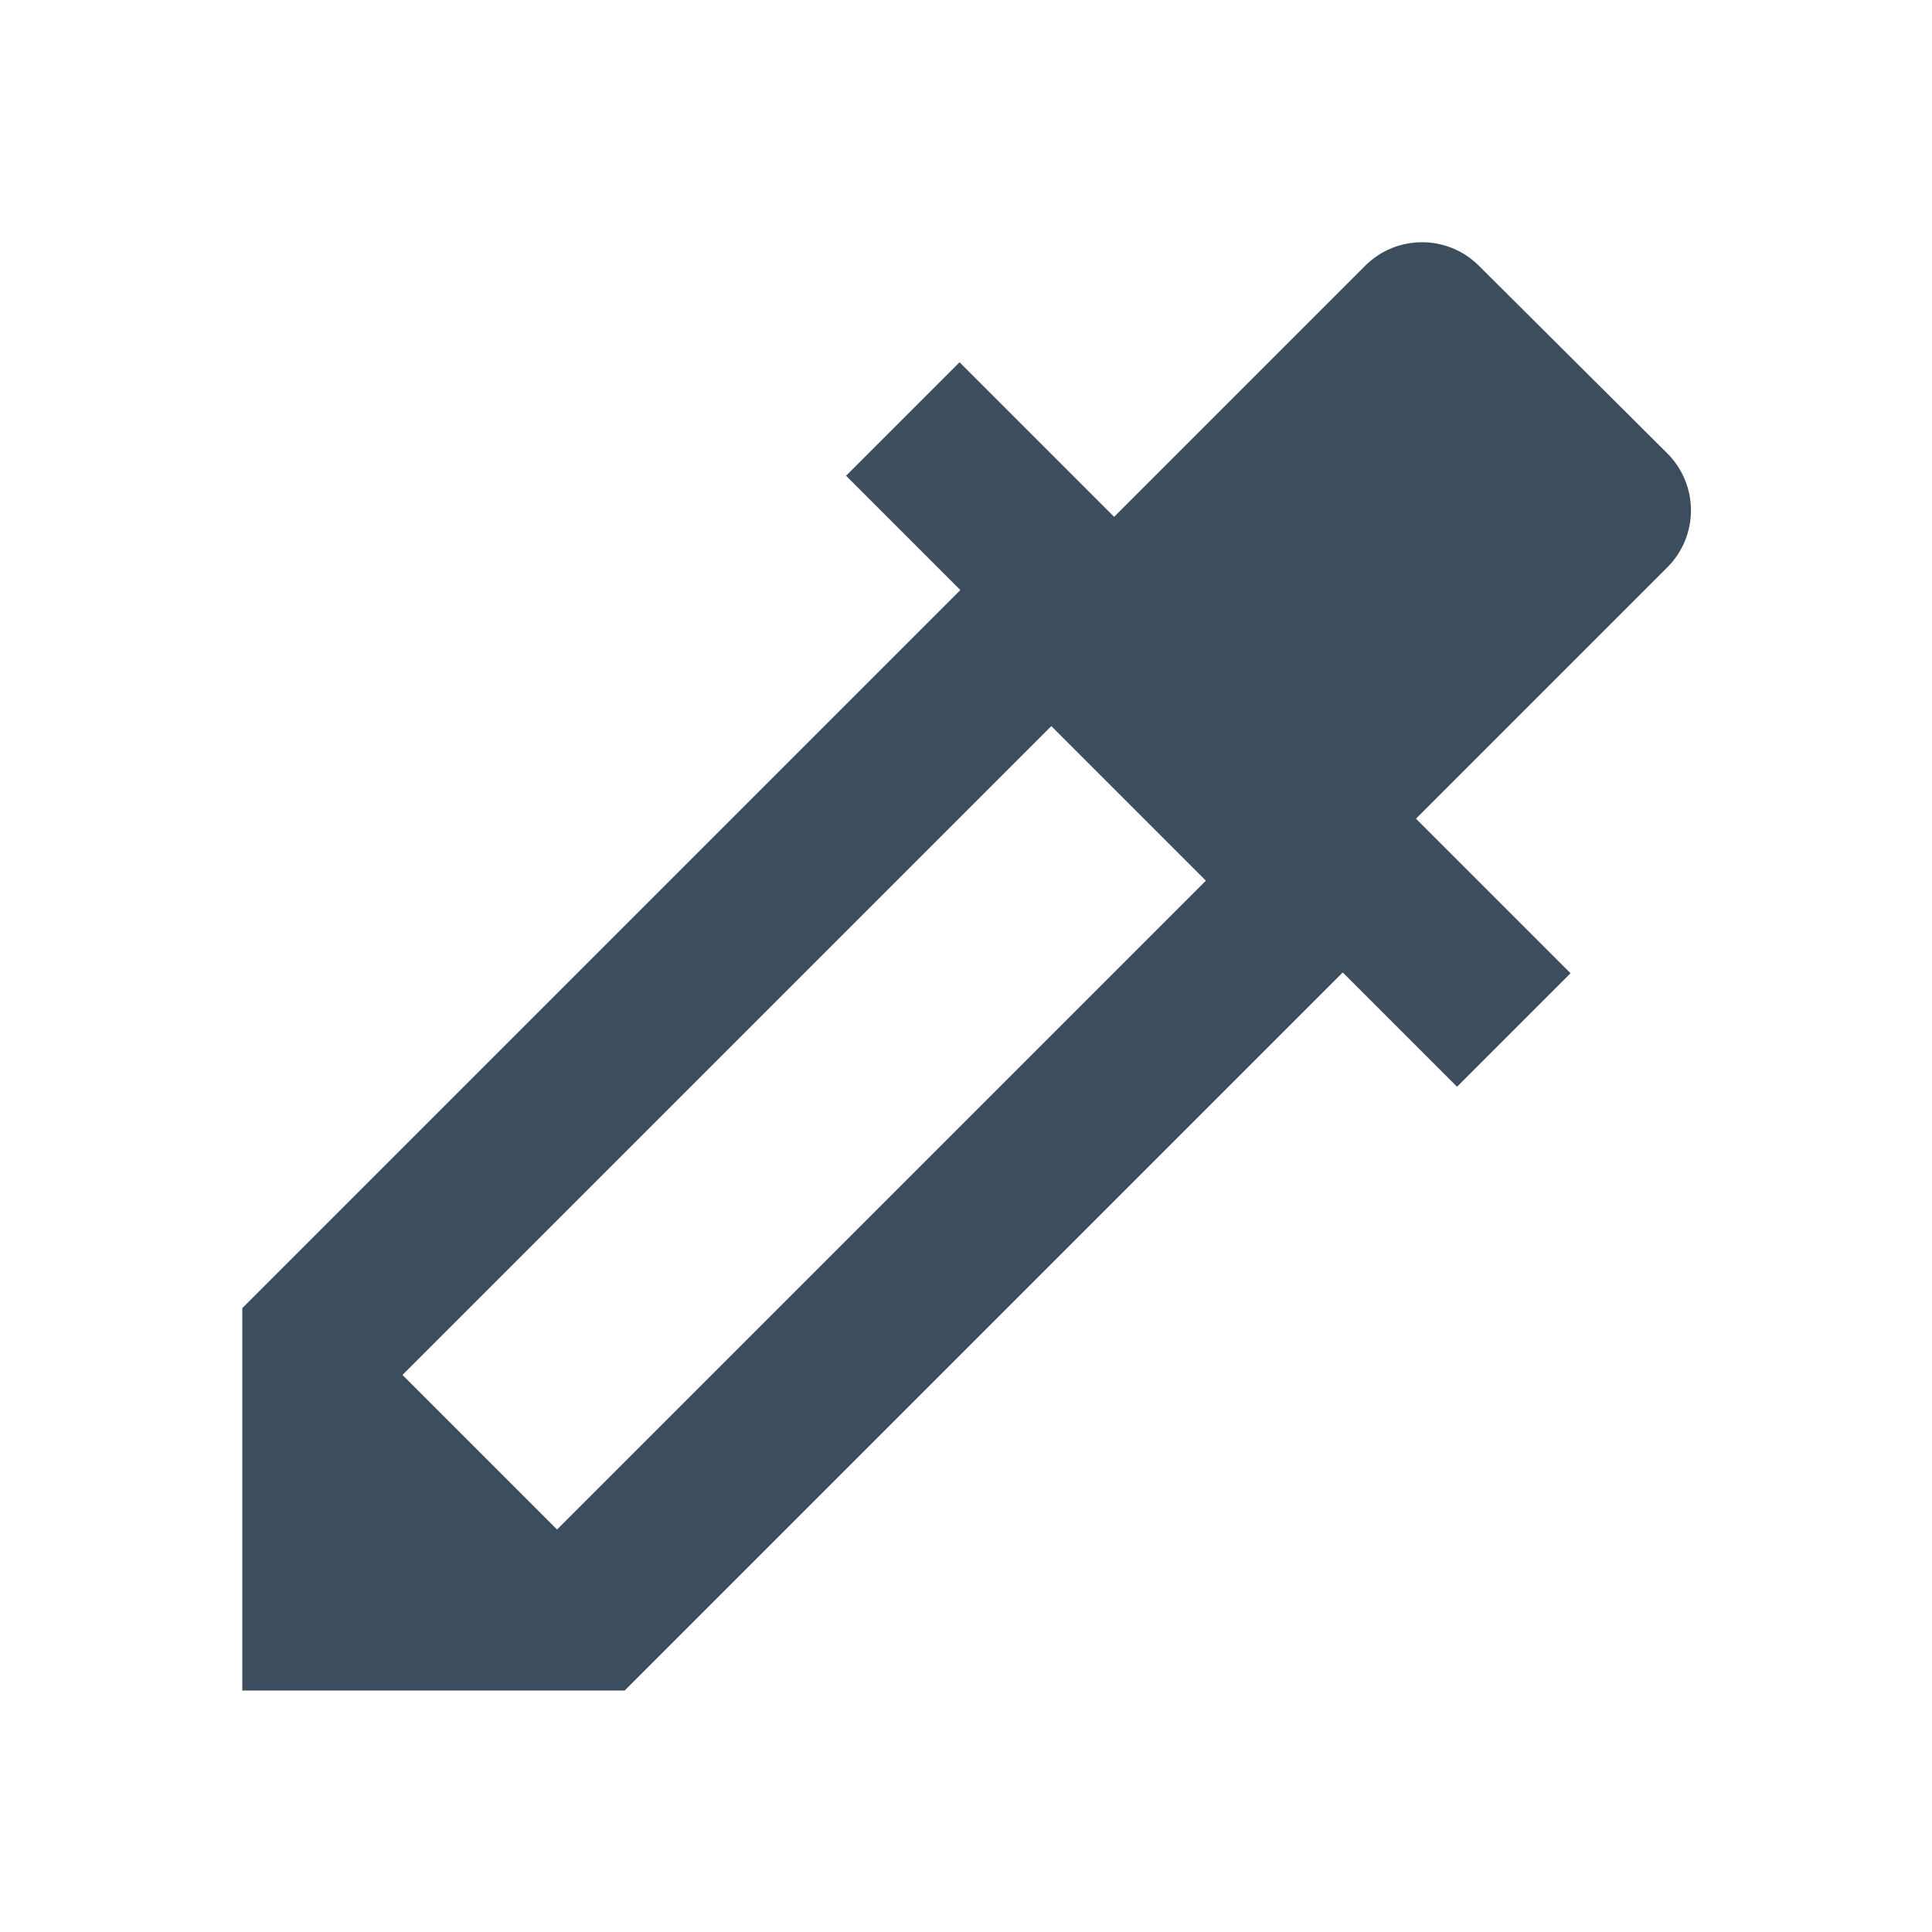
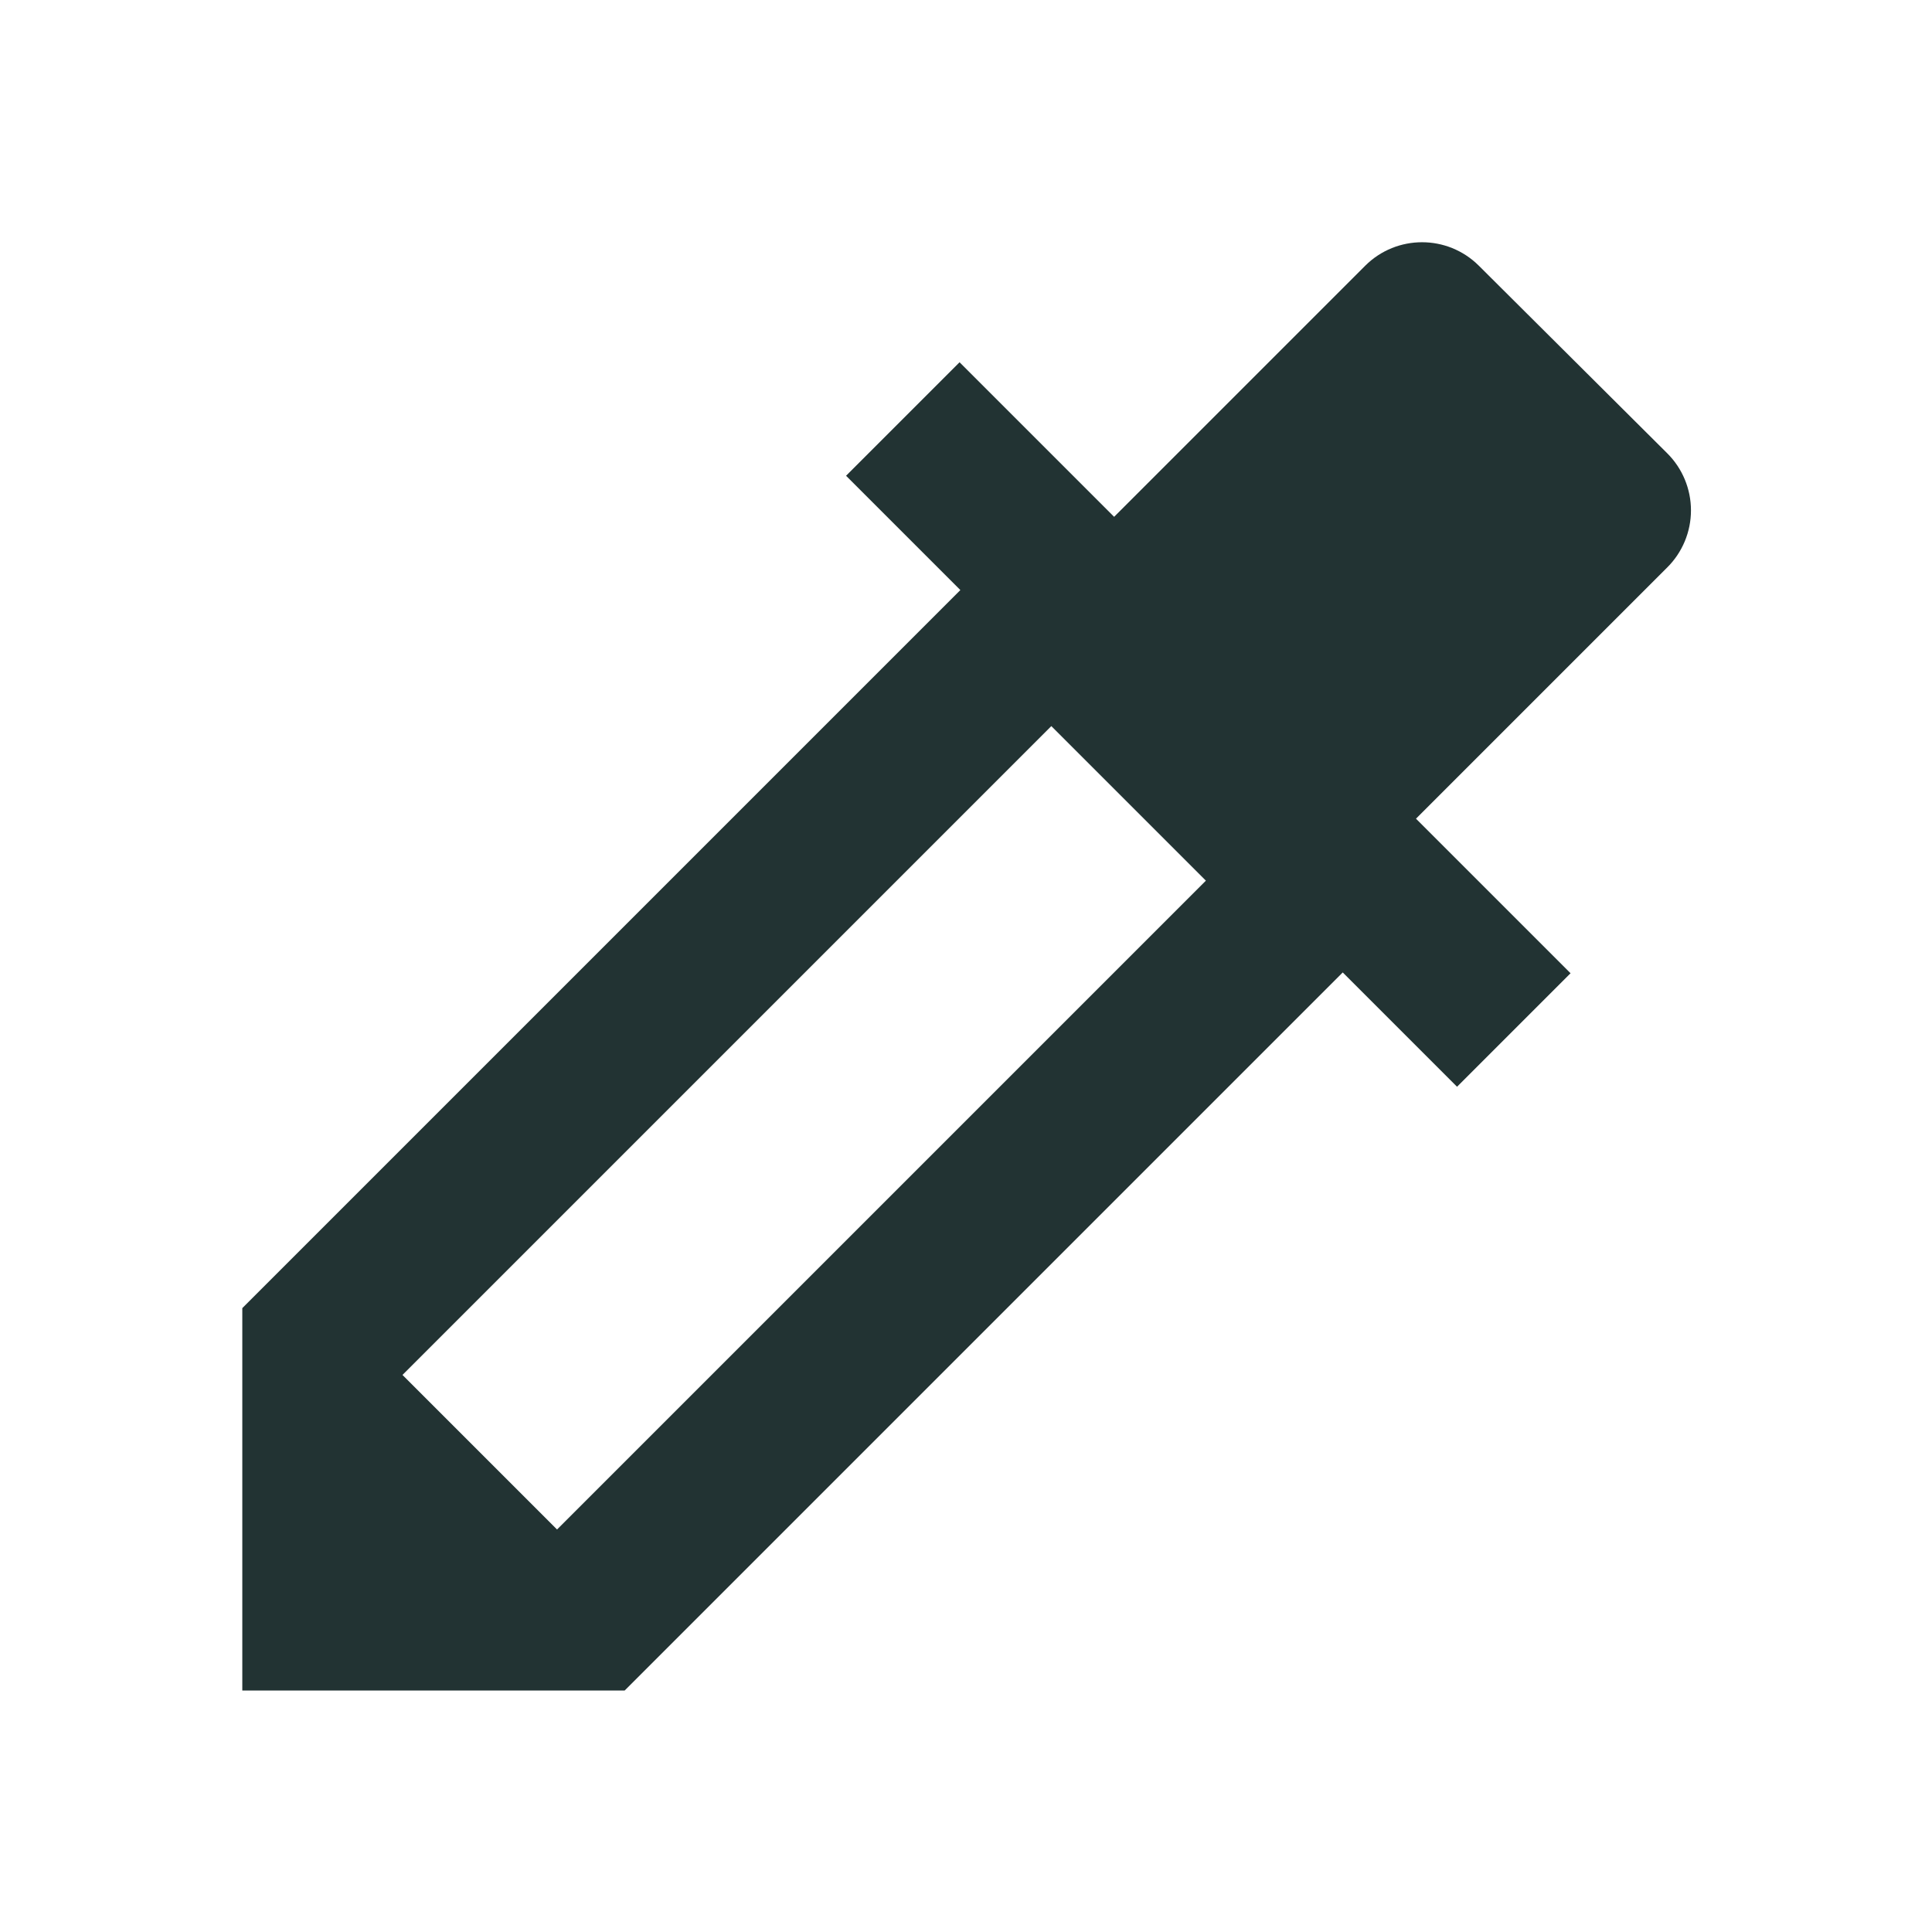
<svg xmlns="http://www.w3.org/2000/svg" viewBox="0 0 24 24">
-   <path fill="#3c4d5e" d="M18.37 3.3a1 1 0 0 0-1.41 0l-3.12 3.12-1.92-1.92-1.41 1.41 1.42 1.42L3.01 16.25V21h4.75l8.92-8.92 1.42 1.42 1.41-1.41-1.92-1.92 3.12-3.12a1 1 0 0 0 0-1.42zM6.92 19 5 17.08l8.06-8.06 1.92 1.92z" />
+   <path fill="#233" d="M18.37 3.3a1 1 0 0 0-1.41 0l-3.12 3.12-1.92-1.92-1.41 1.41 1.42 1.42L3.01 16.25V21h4.75l8.92-8.92 1.42 1.42 1.41-1.41-1.92-1.92 3.12-3.12a1 1 0 0 0 0-1.42zM6.92 19 5 17.08l8.06-8.06 1.92 1.92z" />
</svg>
